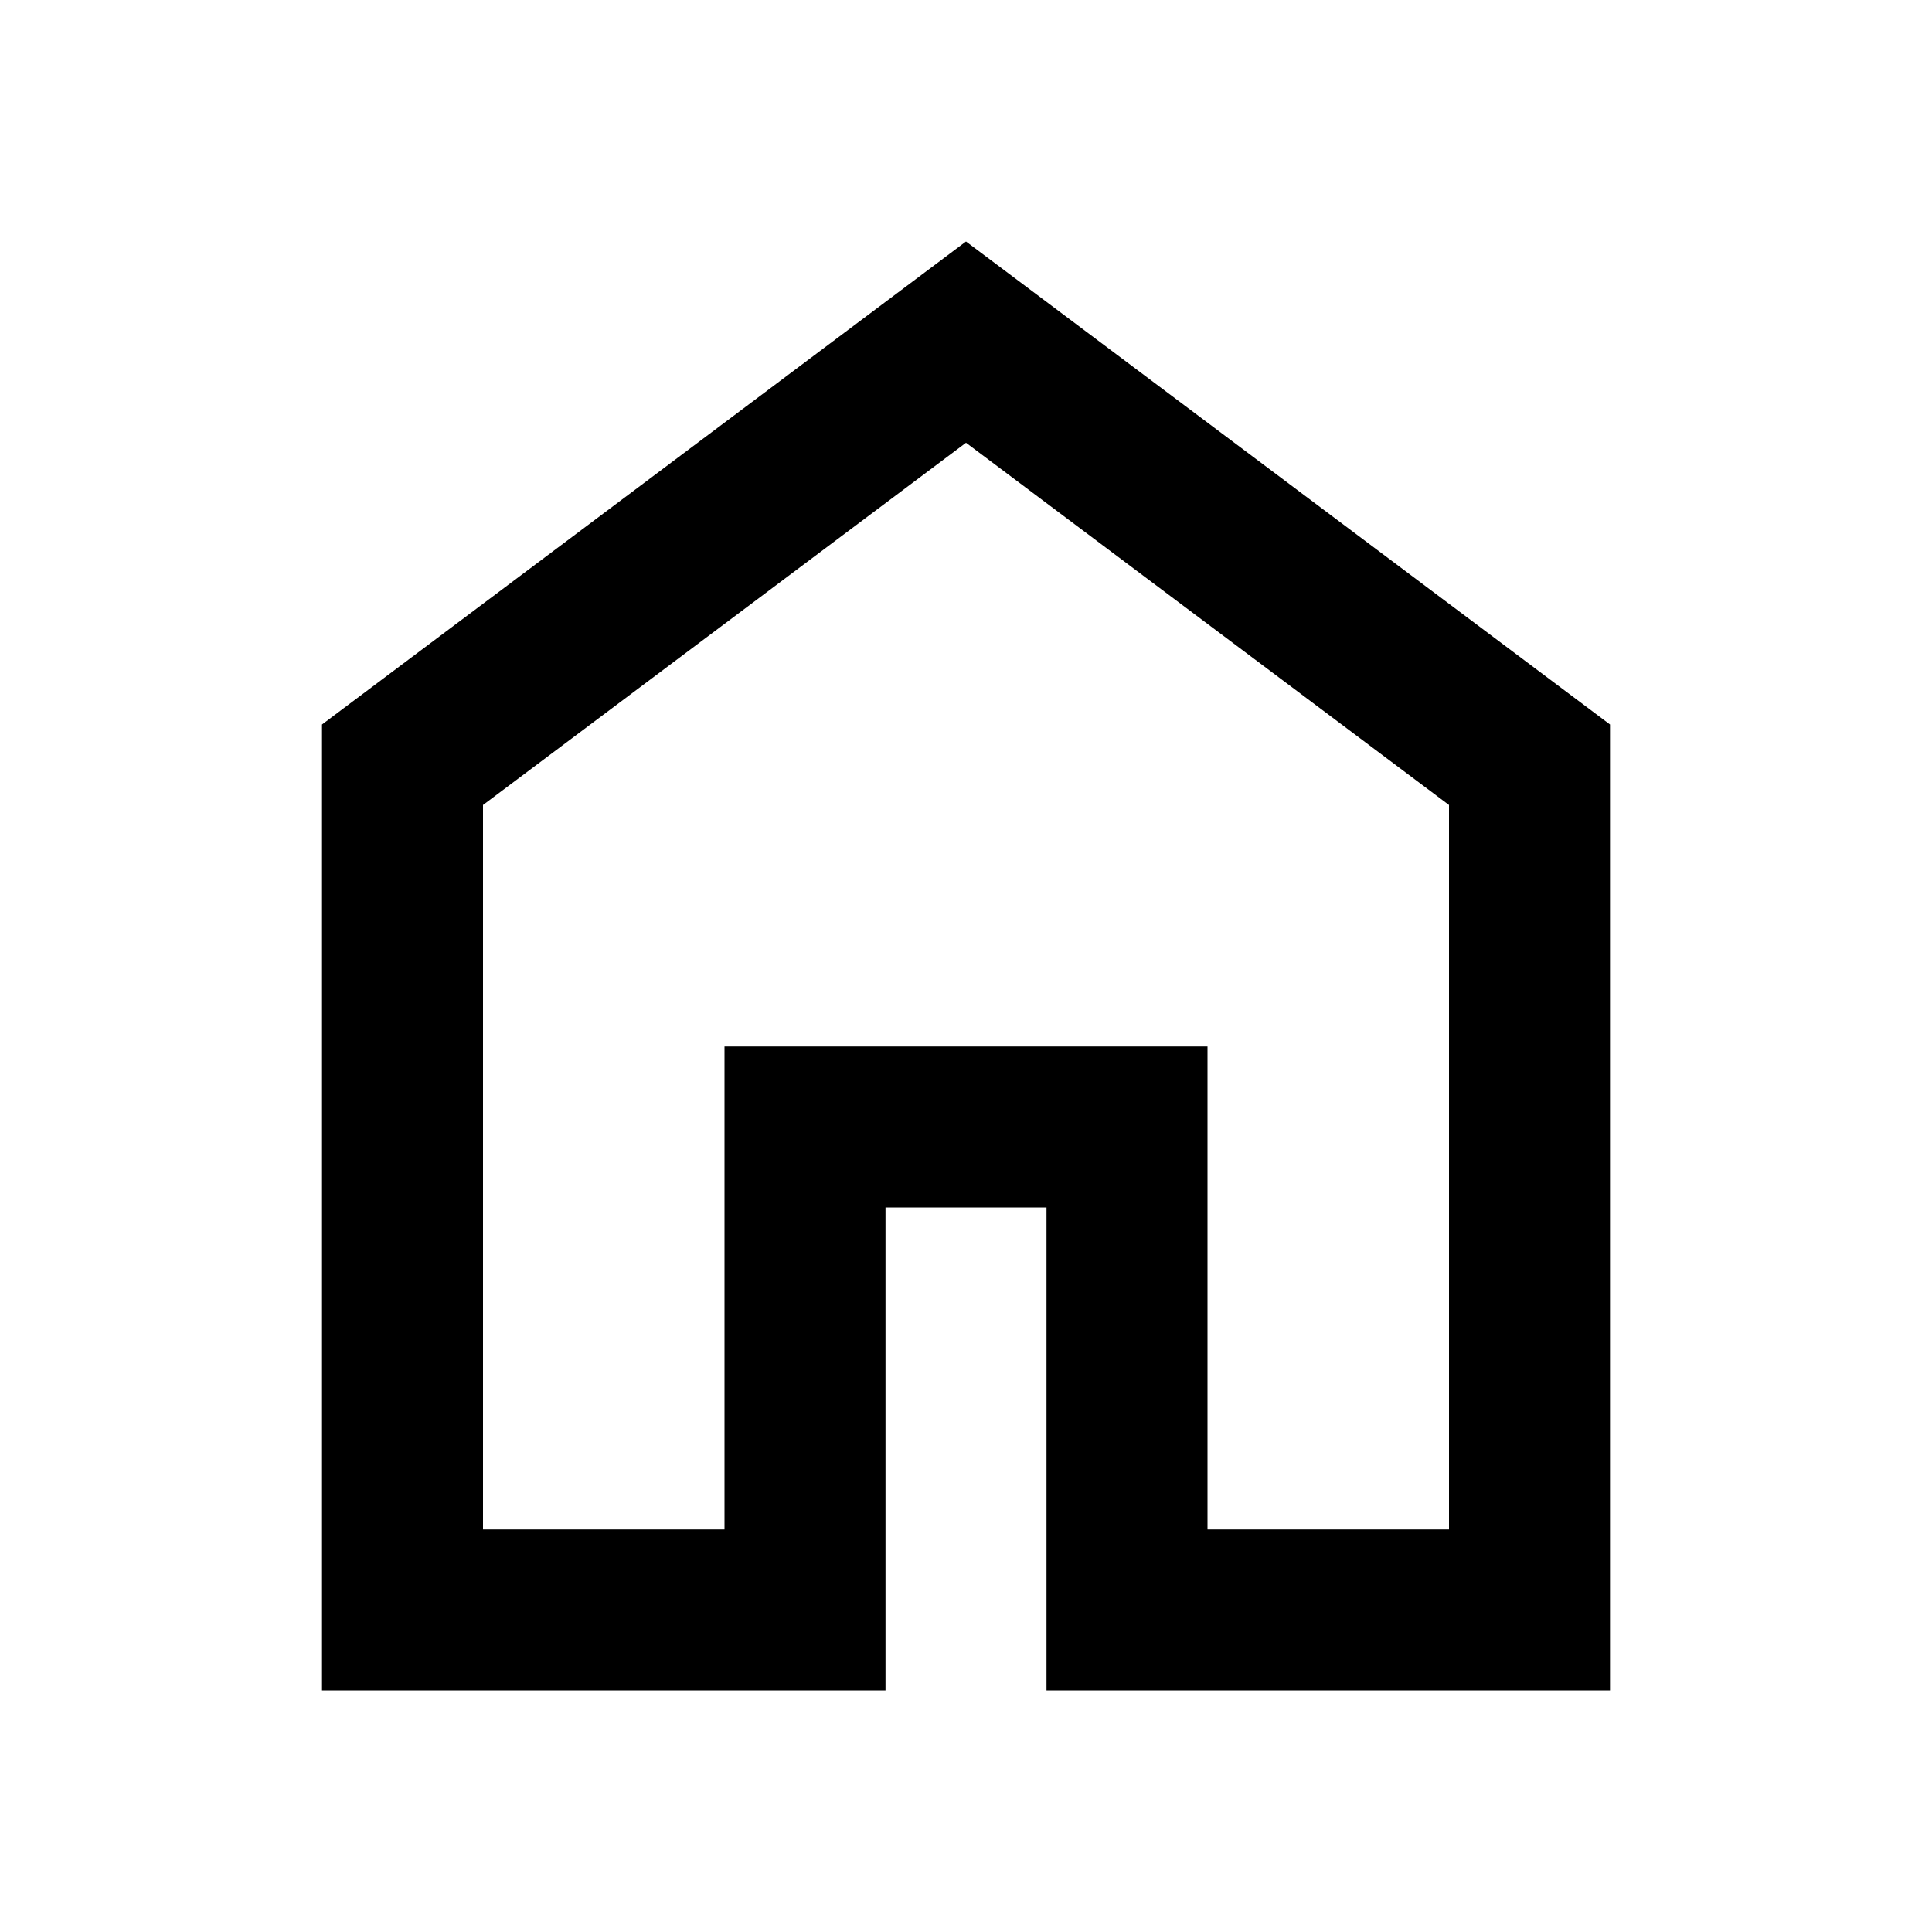
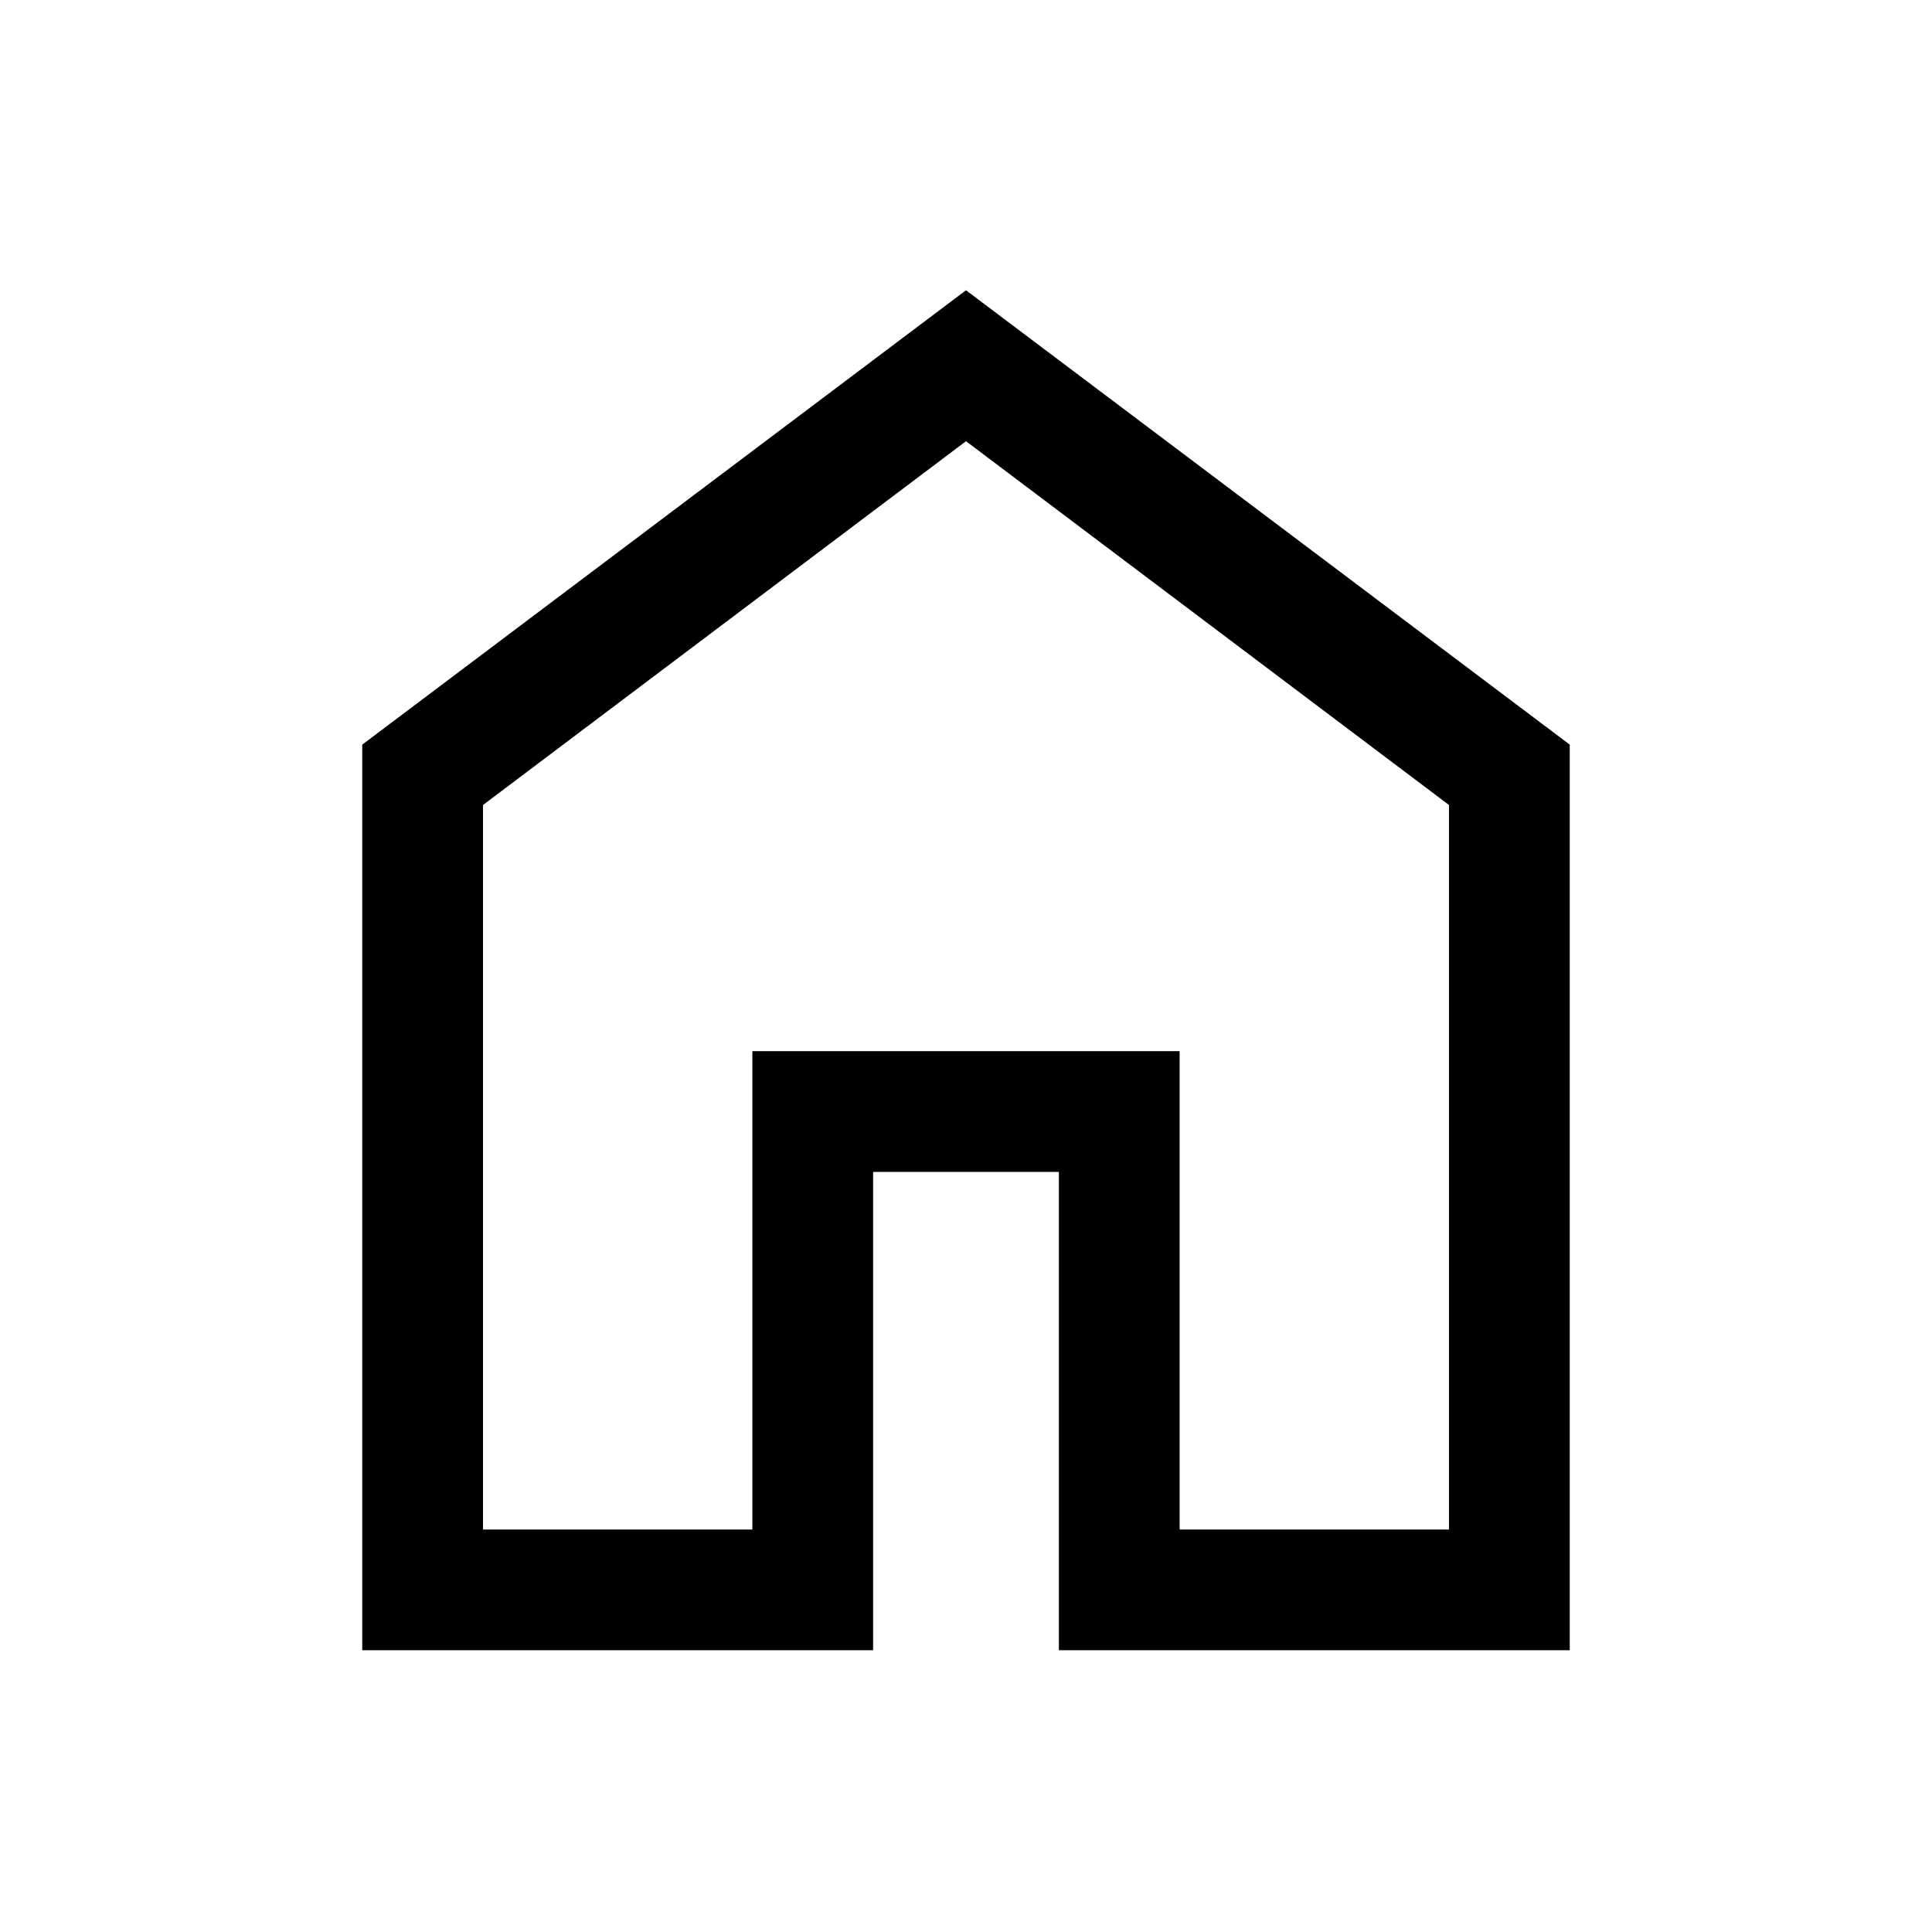
<svg xmlns="http://www.w3.org/2000/svg" height="24" viewBox="0 -960 960 960" width="24">
-   <path d="M240-200h120v-240h240v240h120v-360L480-740 240-560v360Zm-80 80v-480l320-240 320 240v480H520v-240h-80v240H160Zm320-350Z" />
+   <path d="M240-200h133.85v-237.69h212.3V-200H720v-360L480-740.77 240-560v360Zm-60 60v-450l300-225.77L780-590v450H526.15v-237.69h-92.3V-140H180Zm300-330.38Z" />
</svg>
